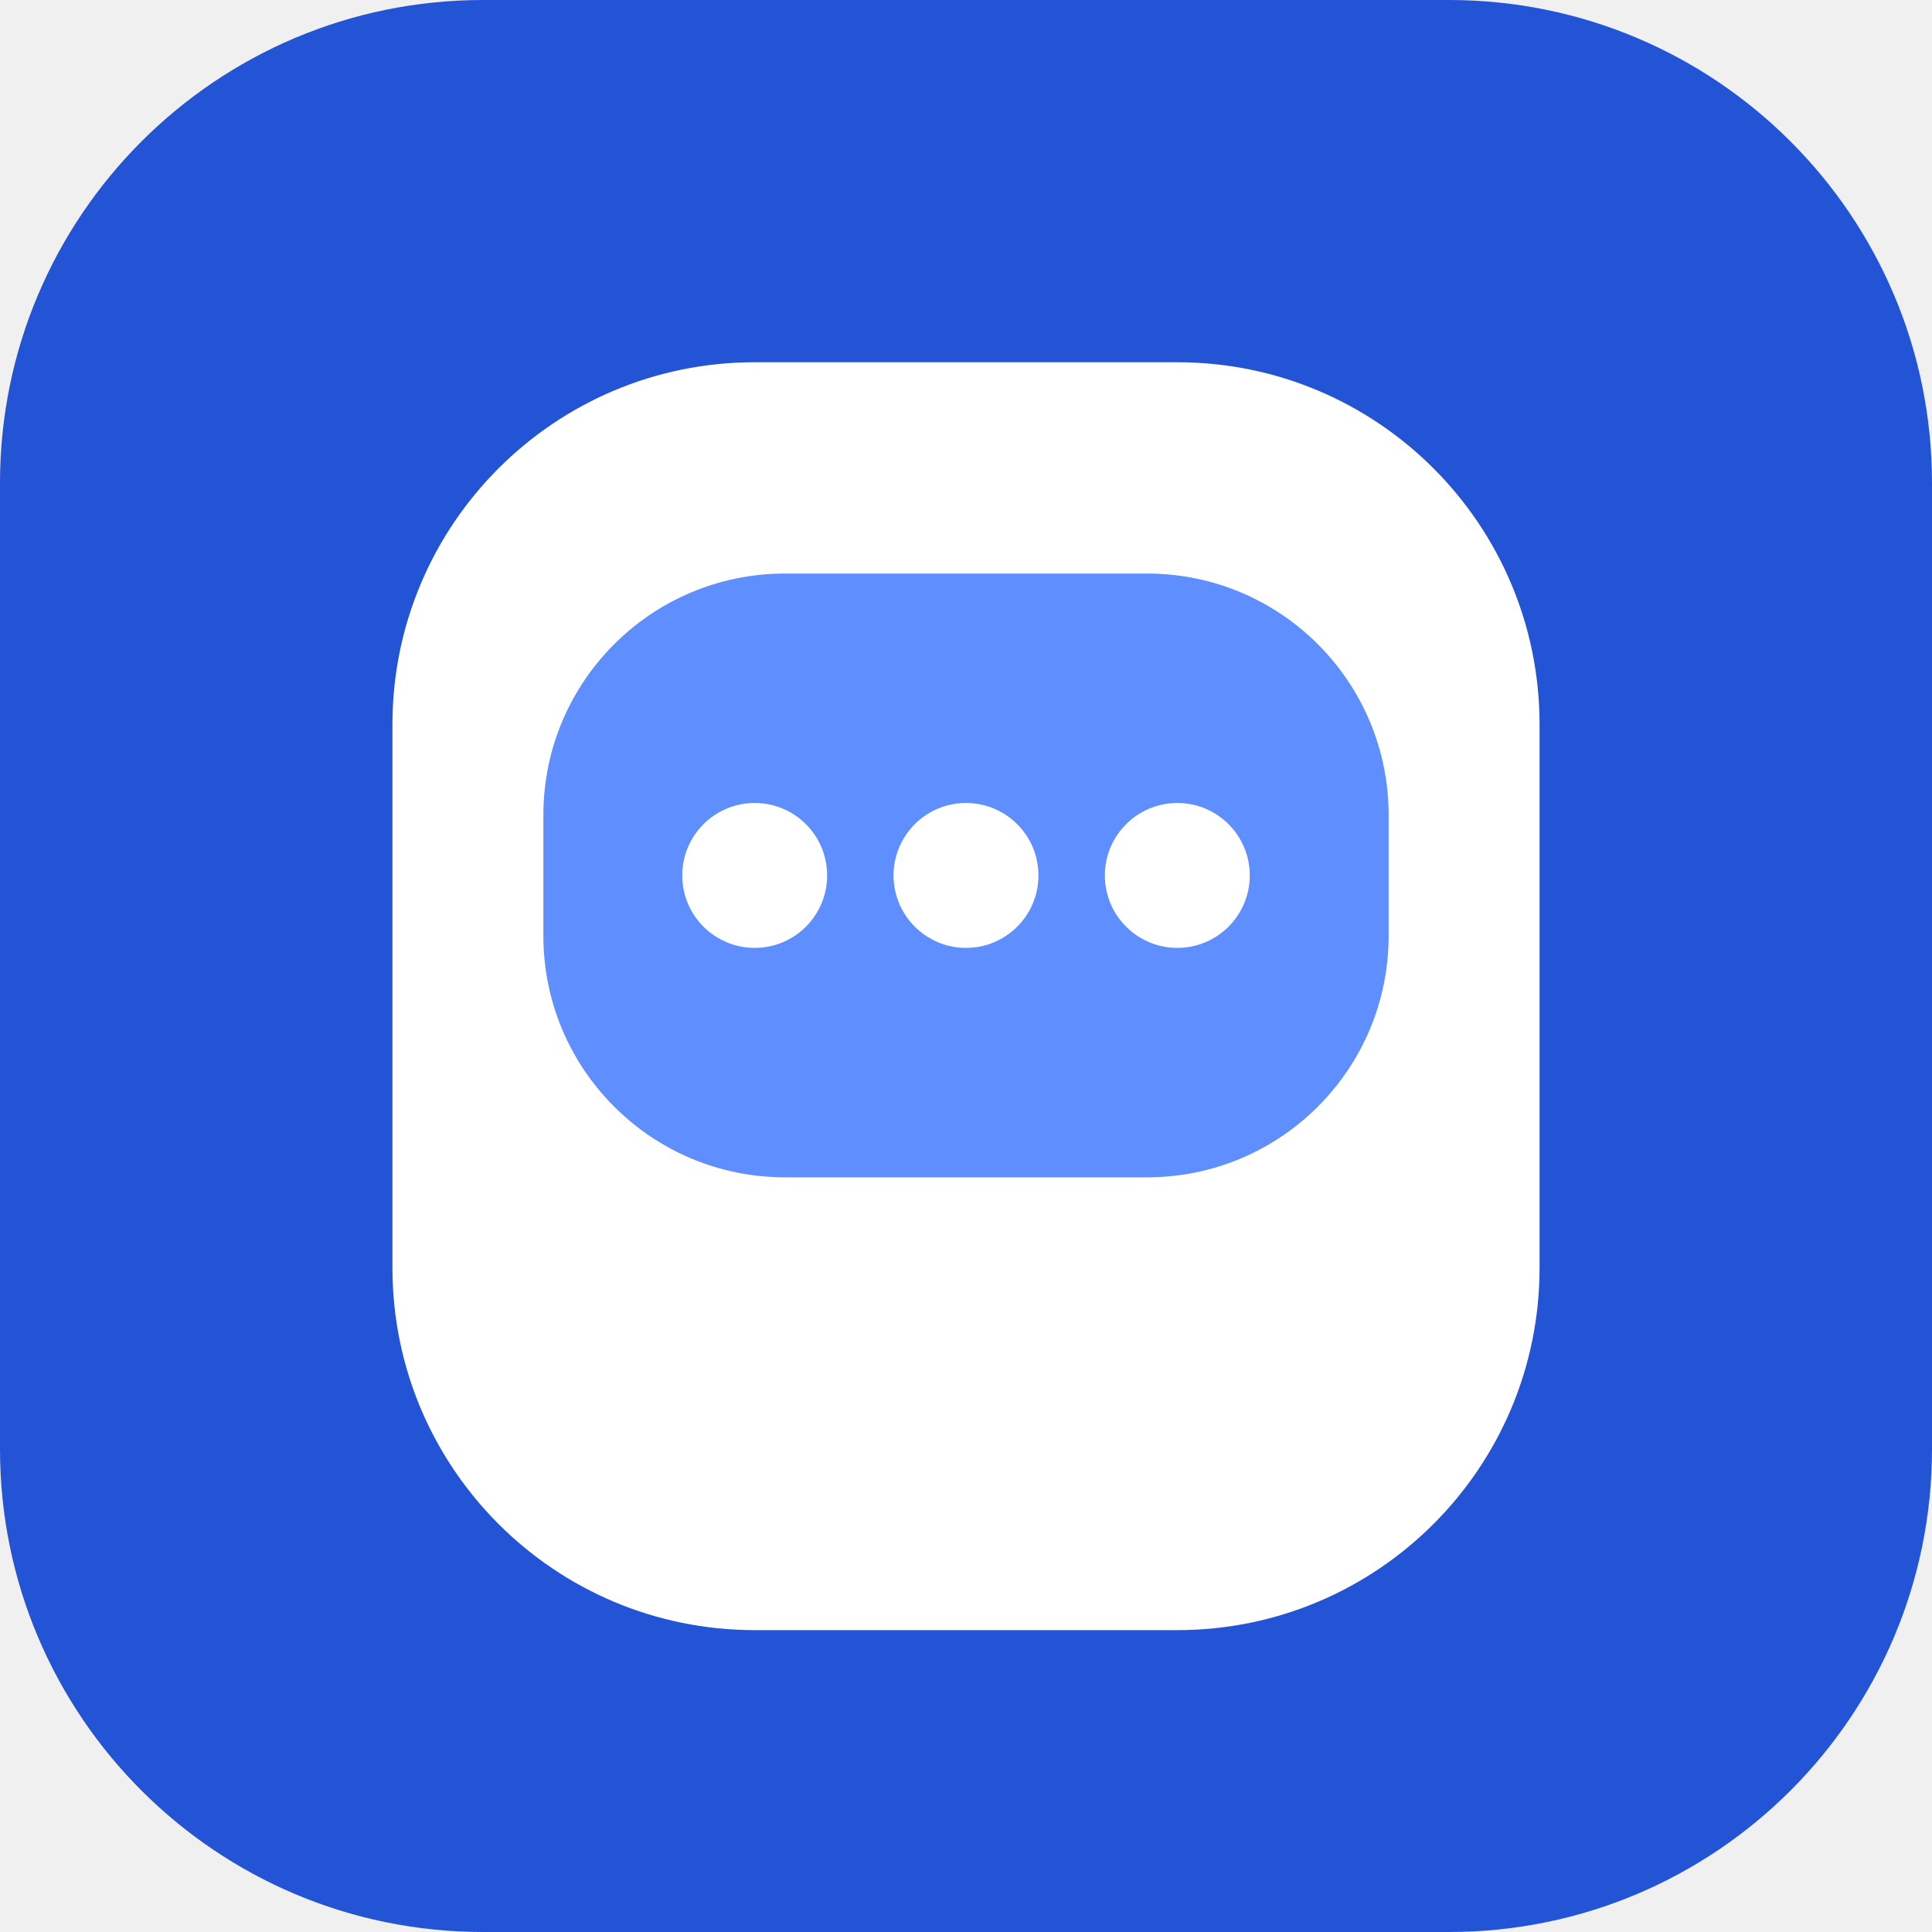
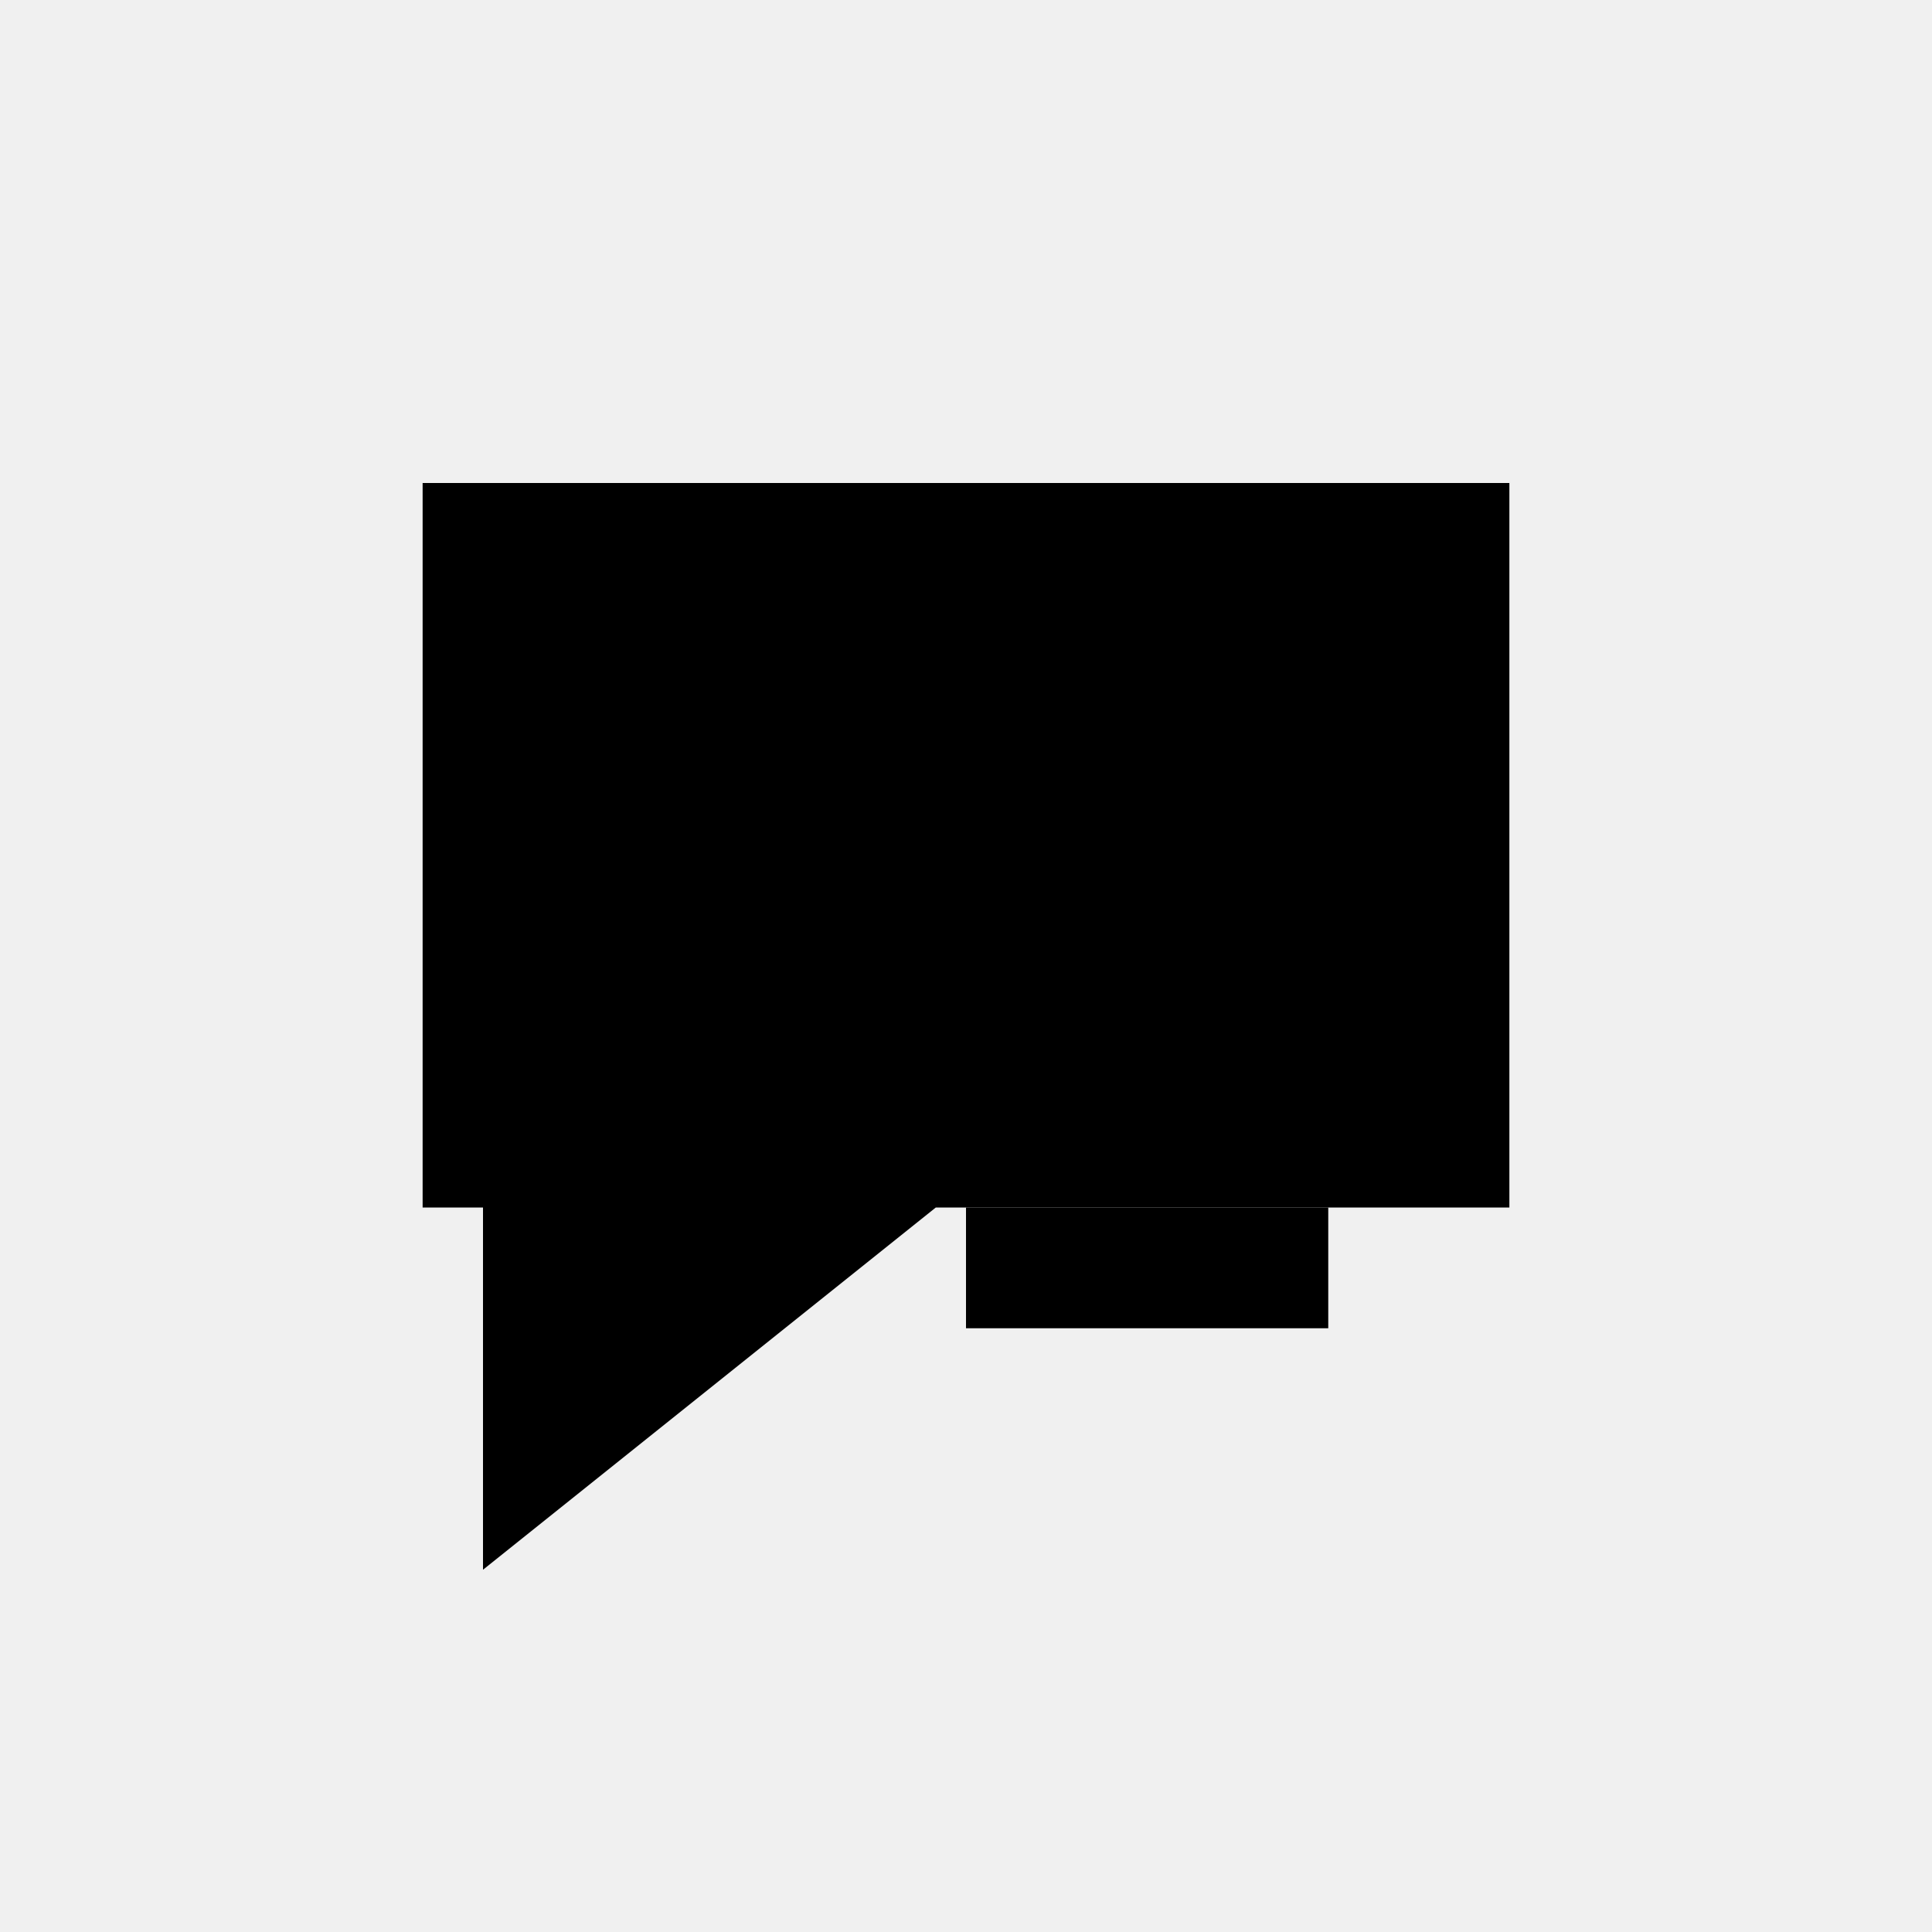
<svg xmlns="http://www.w3.org/2000/svg" width="64" height="64" viewBox="0 0 64 64" fill="none">
-   <rect width="64" height="64" rx="16" fill="#2454D6" />
-   <rect x="13" y="12" width="38" height="42" rx="12" fill="#ffffff" />
-   <rect x="18" y="19" width="28" height="20" rx="8" fill="#5E8EFF" />
-   <path d="M23 37L25.5 31H32L23 37Z" fill="#5E8EFF" />
-   <circle cx="25" cy="29" r="2.4" fill="#ffffff" />
-   <circle cx="32" cy="29" r="2.4" fill="#ffffff" />
-   <circle cx="39" cy="29" r="2.4" fill="#ffffff" />
+   <path d="M14 16H50V40H31L16 52V40H14V16Z" fill="#000000" />
+   <rect x="23" y="25" width="18" height="4" fill="#000000" />
+   <path d="M24 34L30 39L24 44V34Z" fill="#000000" />
+   <rect x="32" y="40" width="12" height="4" fill="#000000" />
</svg>
